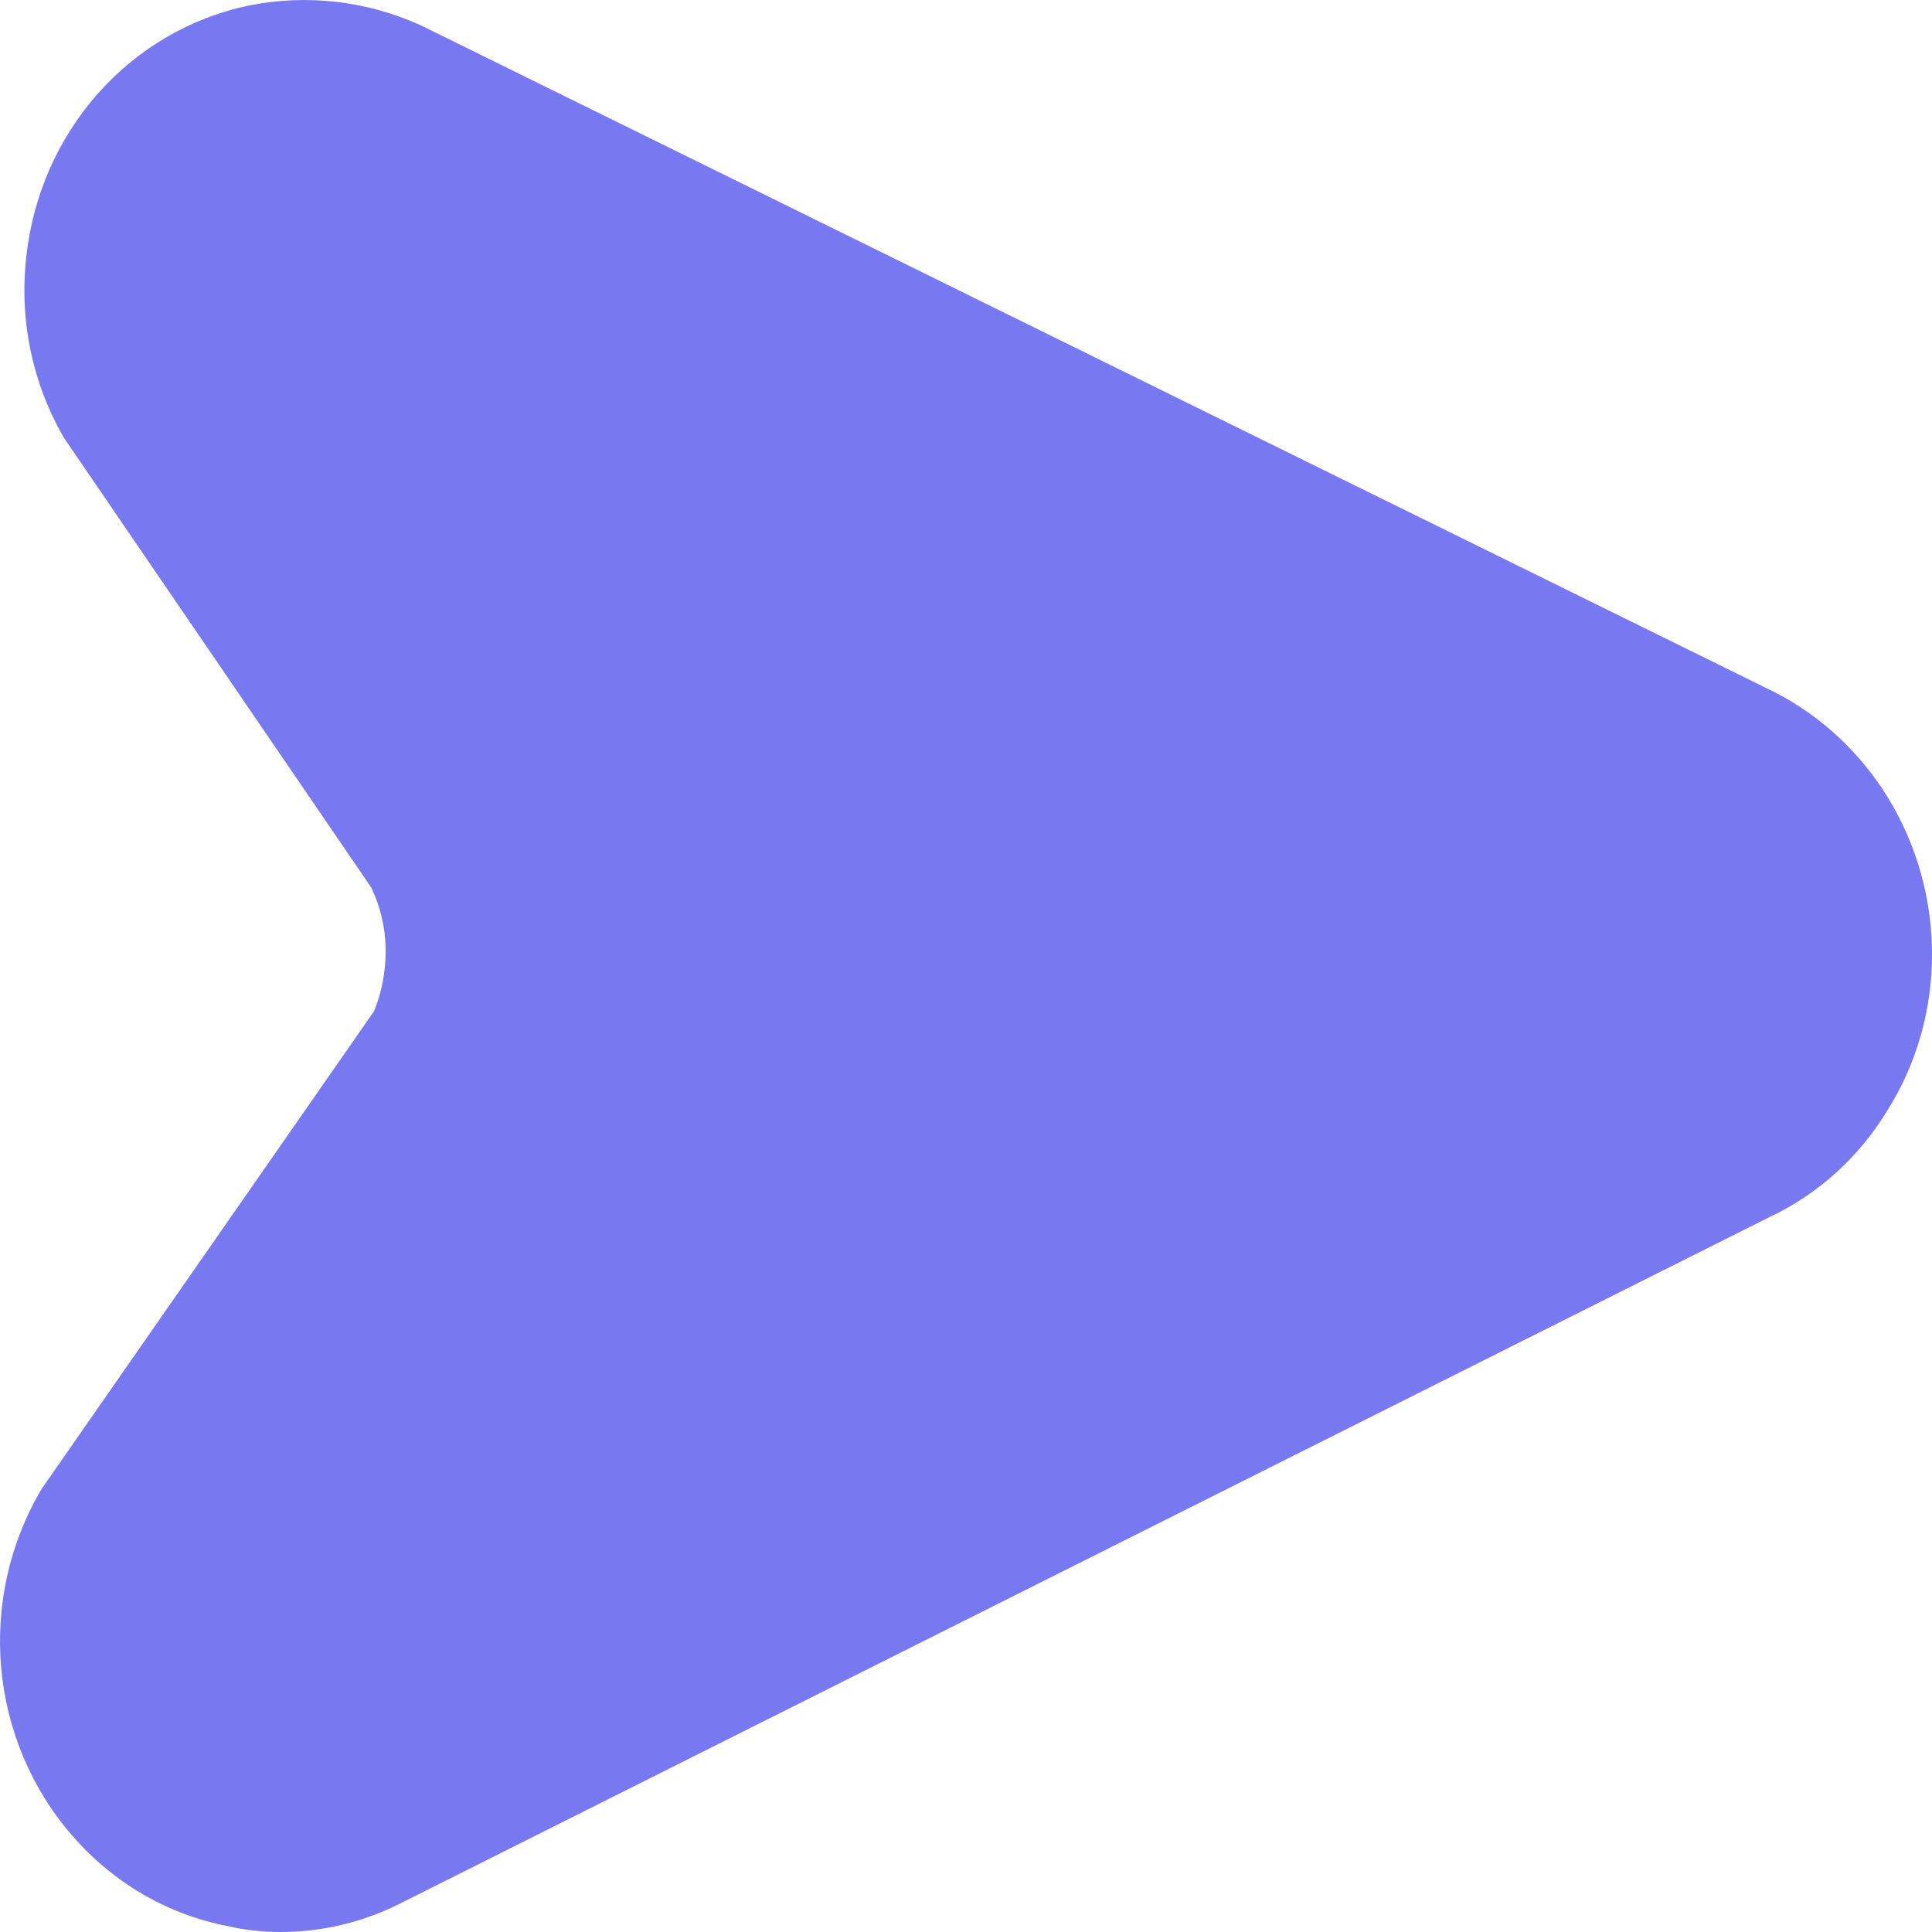
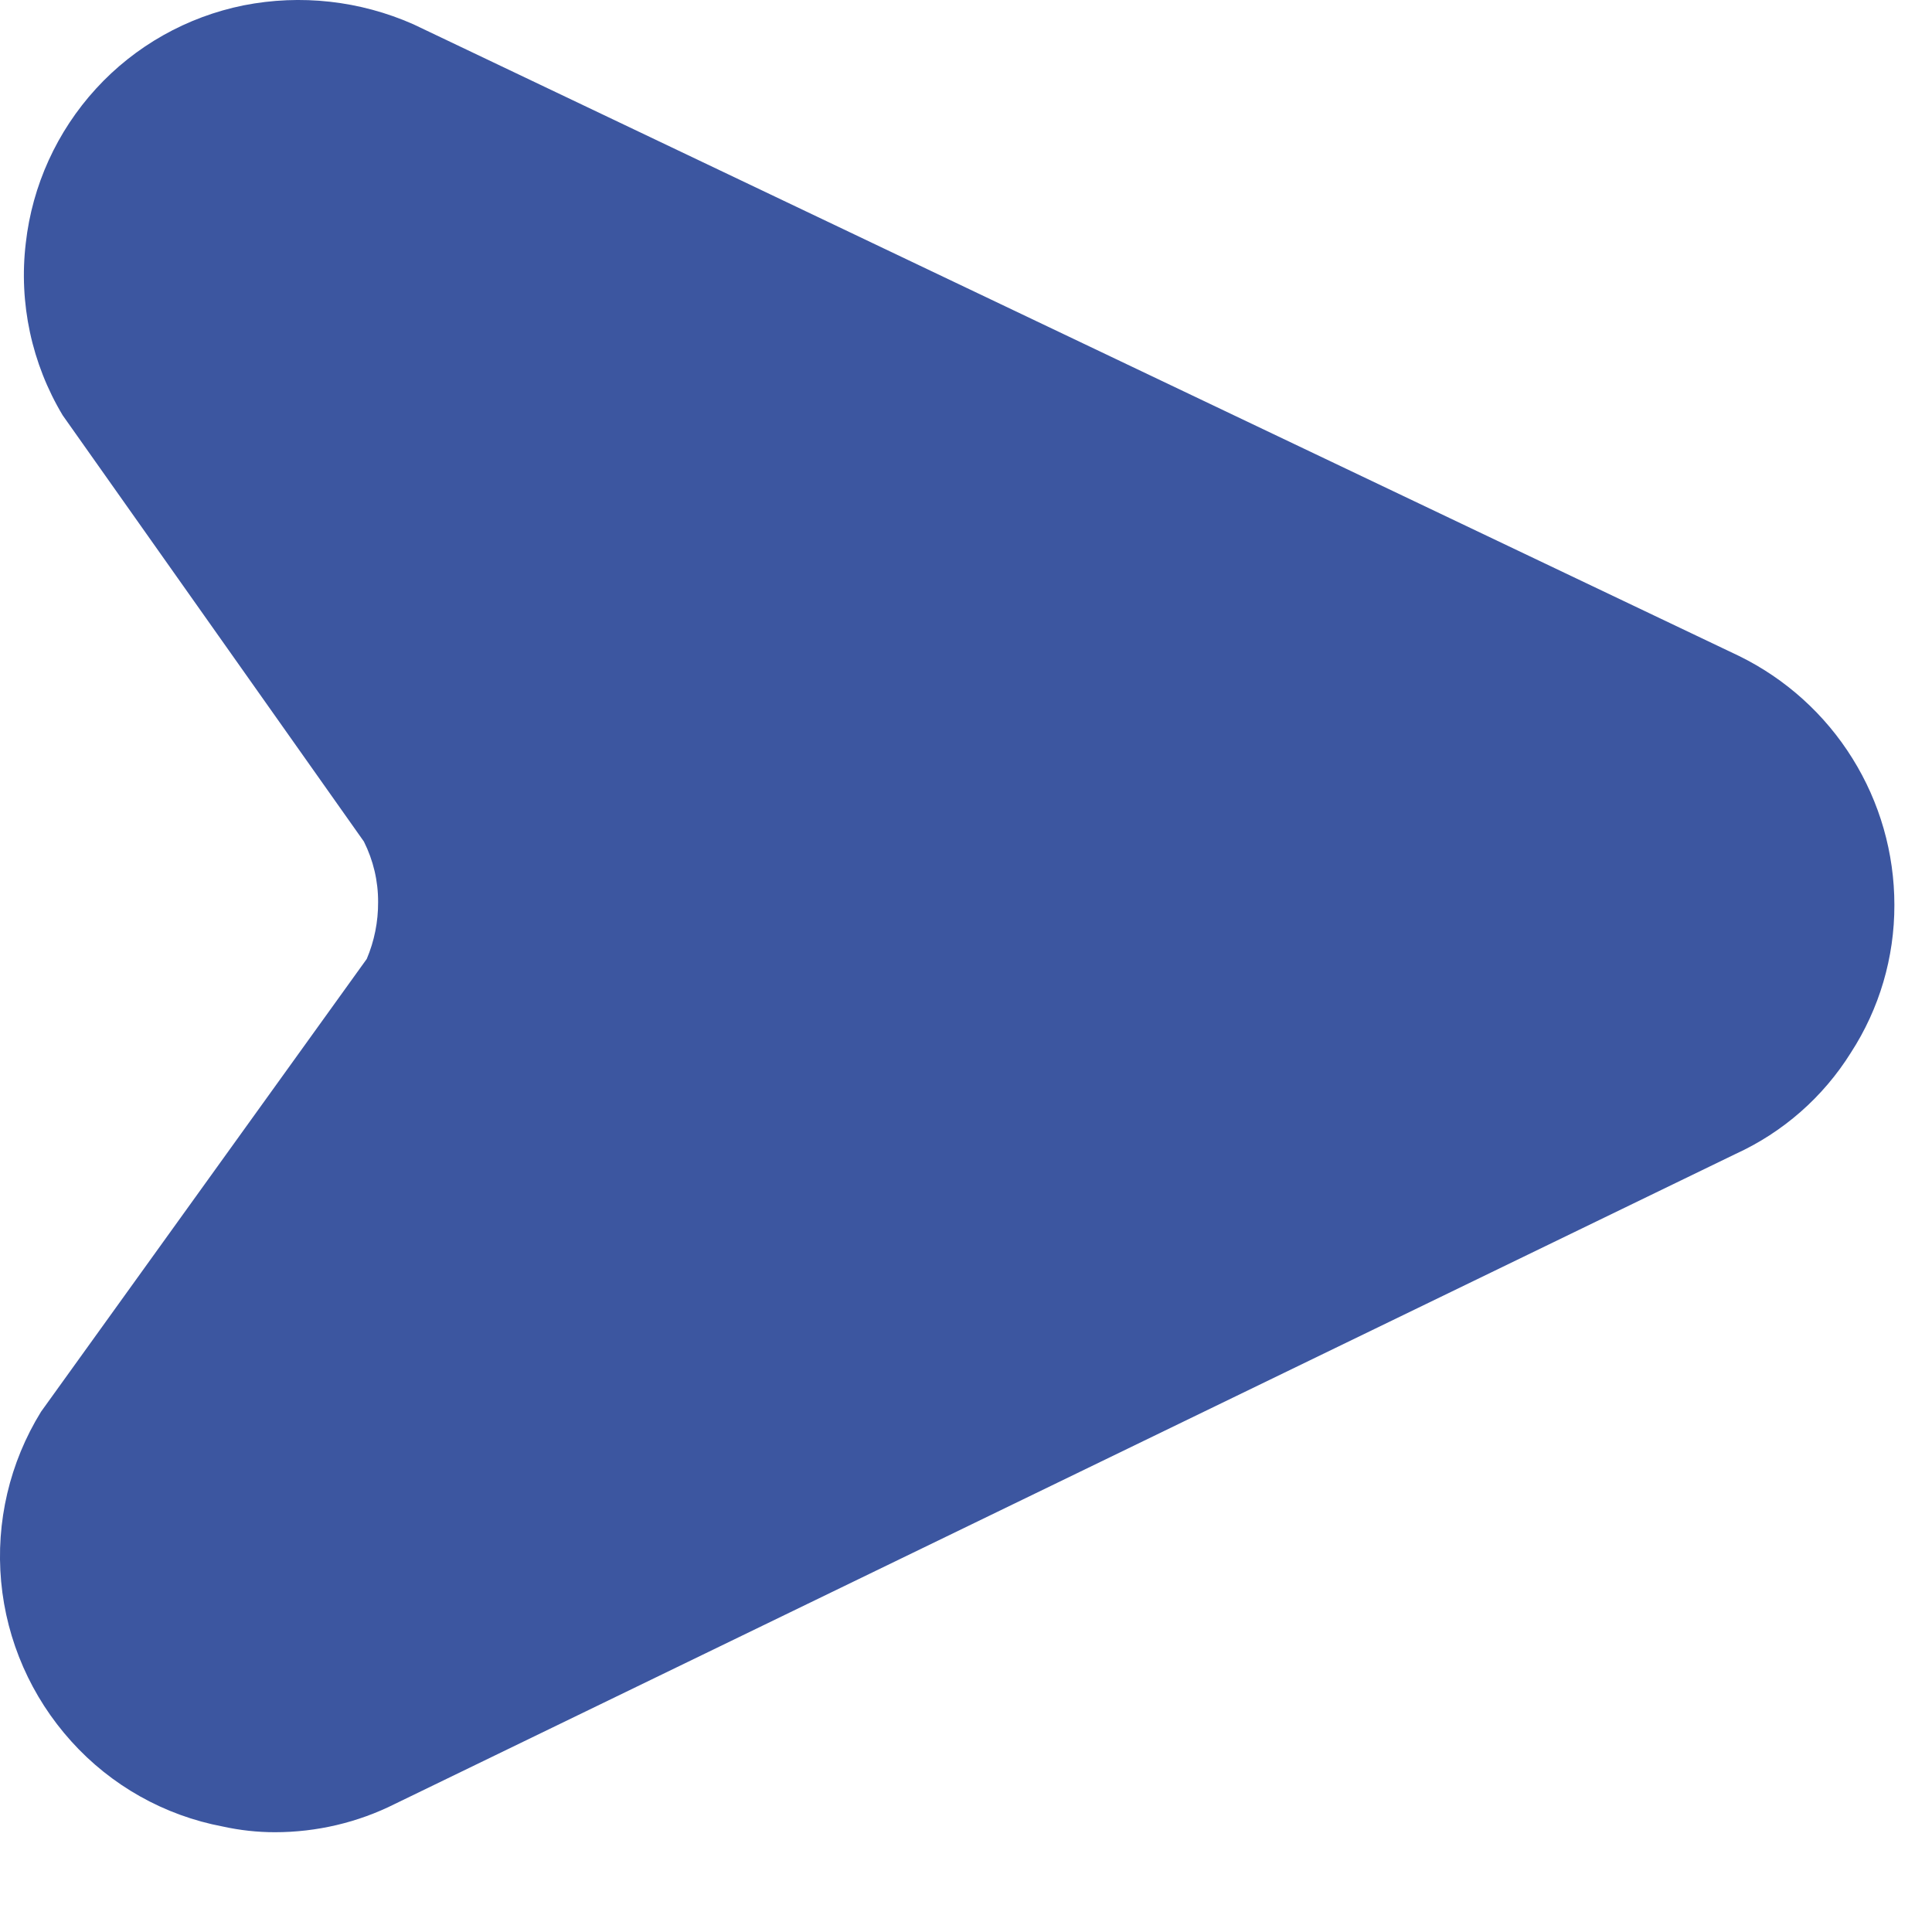
- <svg xmlns="http://www.w3.org/2000/svg" width="24" height="24" viewBox="0 0 20 20" fill="none">
-   <path d="M20 9.879C20.001 10.451 19.842 11.012 19.54 11.492C19.247 11.977 18.823 12.361 18.32 12.598L4.172 19.69C3.778 19.894 3.343 20.001 2.902 20C2.717 20 2.533 19.98 2.352 19.938C1.735 19.818 1.173 19.491 0.753 19.008C0.33 18.525 0.07 17.913 0.012 17.264C-0.045 16.615 0.102 15.965 0.433 15.41L3.872 10.468C3.952 10.272 3.992 10.061 3.992 9.848C3.993 9.618 3.941 9.392 3.842 9.186L0.663 4.534C0.334 3.969 0.197 3.307 0.273 2.653C0.341 2.024 0.601 1.434 1.014 0.968C1.427 0.502 1.973 0.183 2.572 0.058C3.175 -0.064 3.8 0.008 4.362 0.265L18.36 7.16C18.852 7.41 19.266 7.796 19.556 8.277C19.846 8.758 20 9.313 20 9.879Z" fill="#7879F1" />
+ <svg xmlns="http://www.w3.org/2000/svg" width="24" height="24" viewBox="0 0 17 17" fill="none">
+   <path d="M16.669 7.963C16.67 8.425 16.537 8.876 16.286 9.263C16.042 9.654 15.688 9.964 15.269 10.155L3.477 15.872C3.149 16.037 2.786 16.122 2.419 16.122C2.265 16.122 2.111 16.105 1.961 16.072C1.446 15.975 0.977 15.711 0.627 15.322C0.275 14.932 0.058 14.439 0.01 13.916C-0.038 13.393 0.085 12.869 0.361 12.422L3.227 8.438C3.294 8.28 3.328 8.11 3.327 7.938C3.328 7.753 3.285 7.571 3.202 7.405L0.552 3.655C0.279 3.2 0.164 2.666 0.227 2.138C0.284 1.632 0.501 1.156 0.845 0.78C1.189 0.404 1.644 0.148 2.144 0.047C2.647 -0.052 3.167 0.006 3.636 0.213L15.302 5.772C15.712 5.973 16.058 6.285 16.299 6.672C16.541 7.059 16.669 7.507 16.669 7.963Z" fill="#3C56A0" />
</svg>
